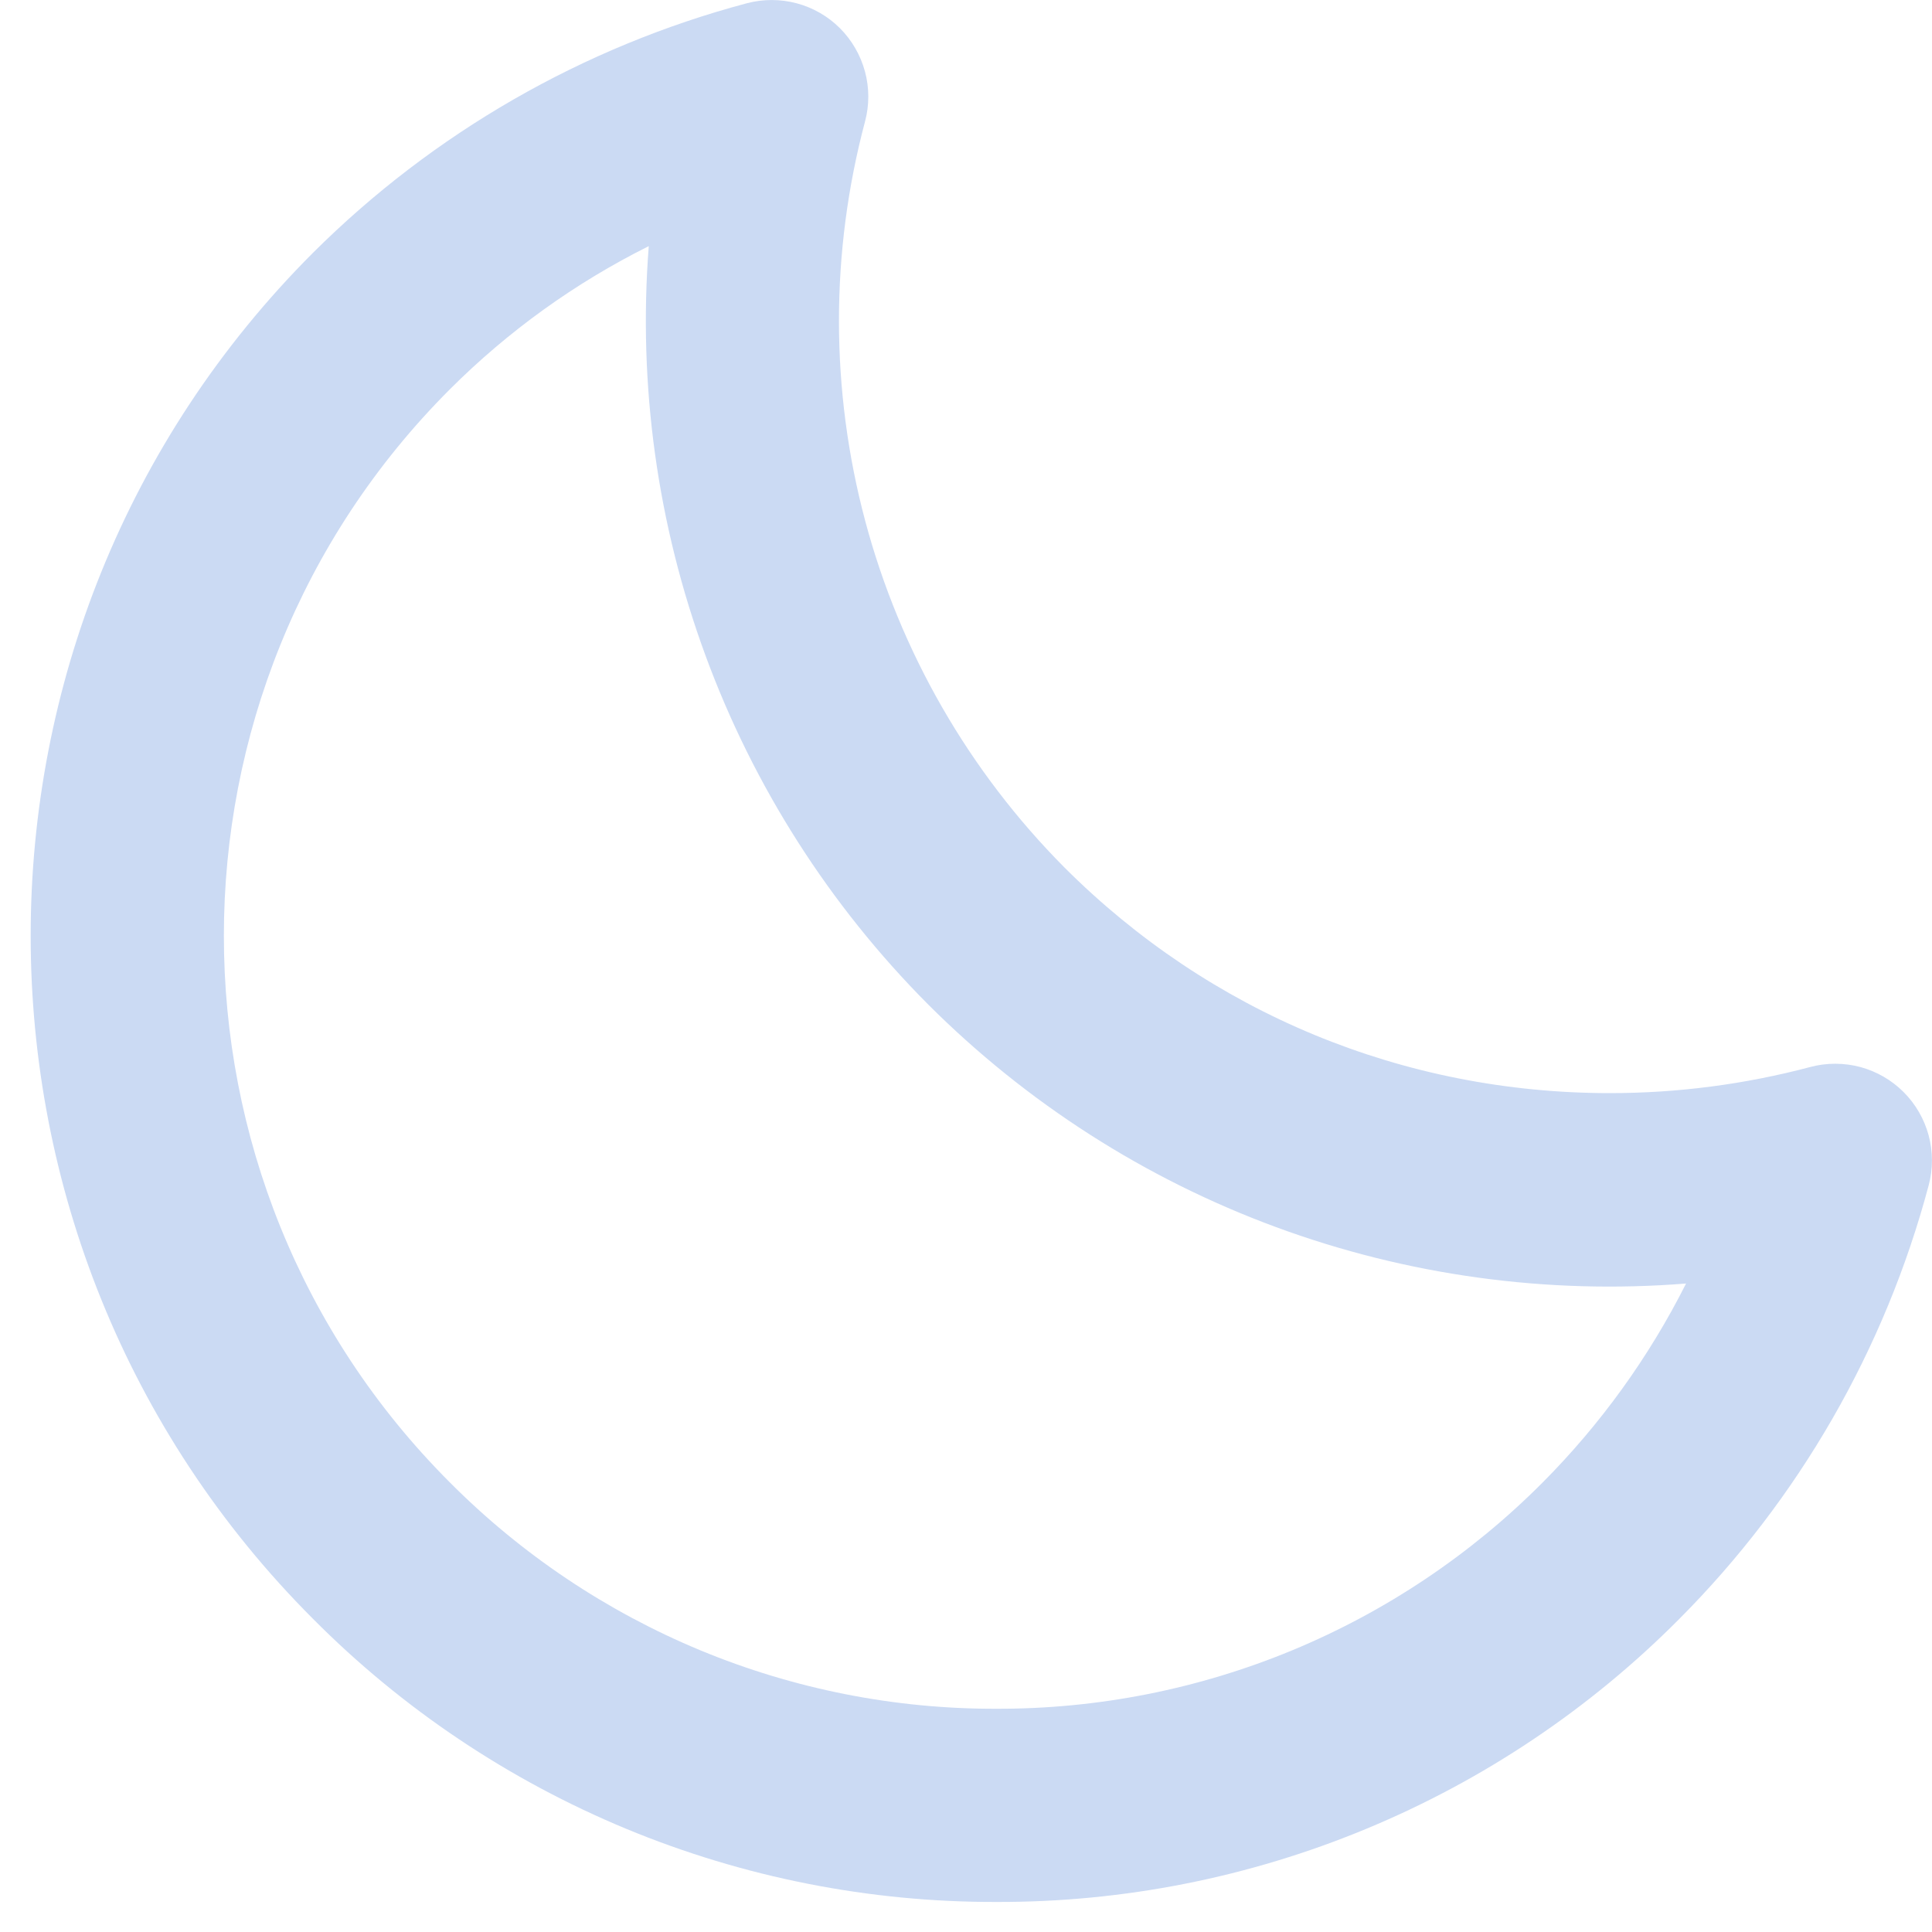
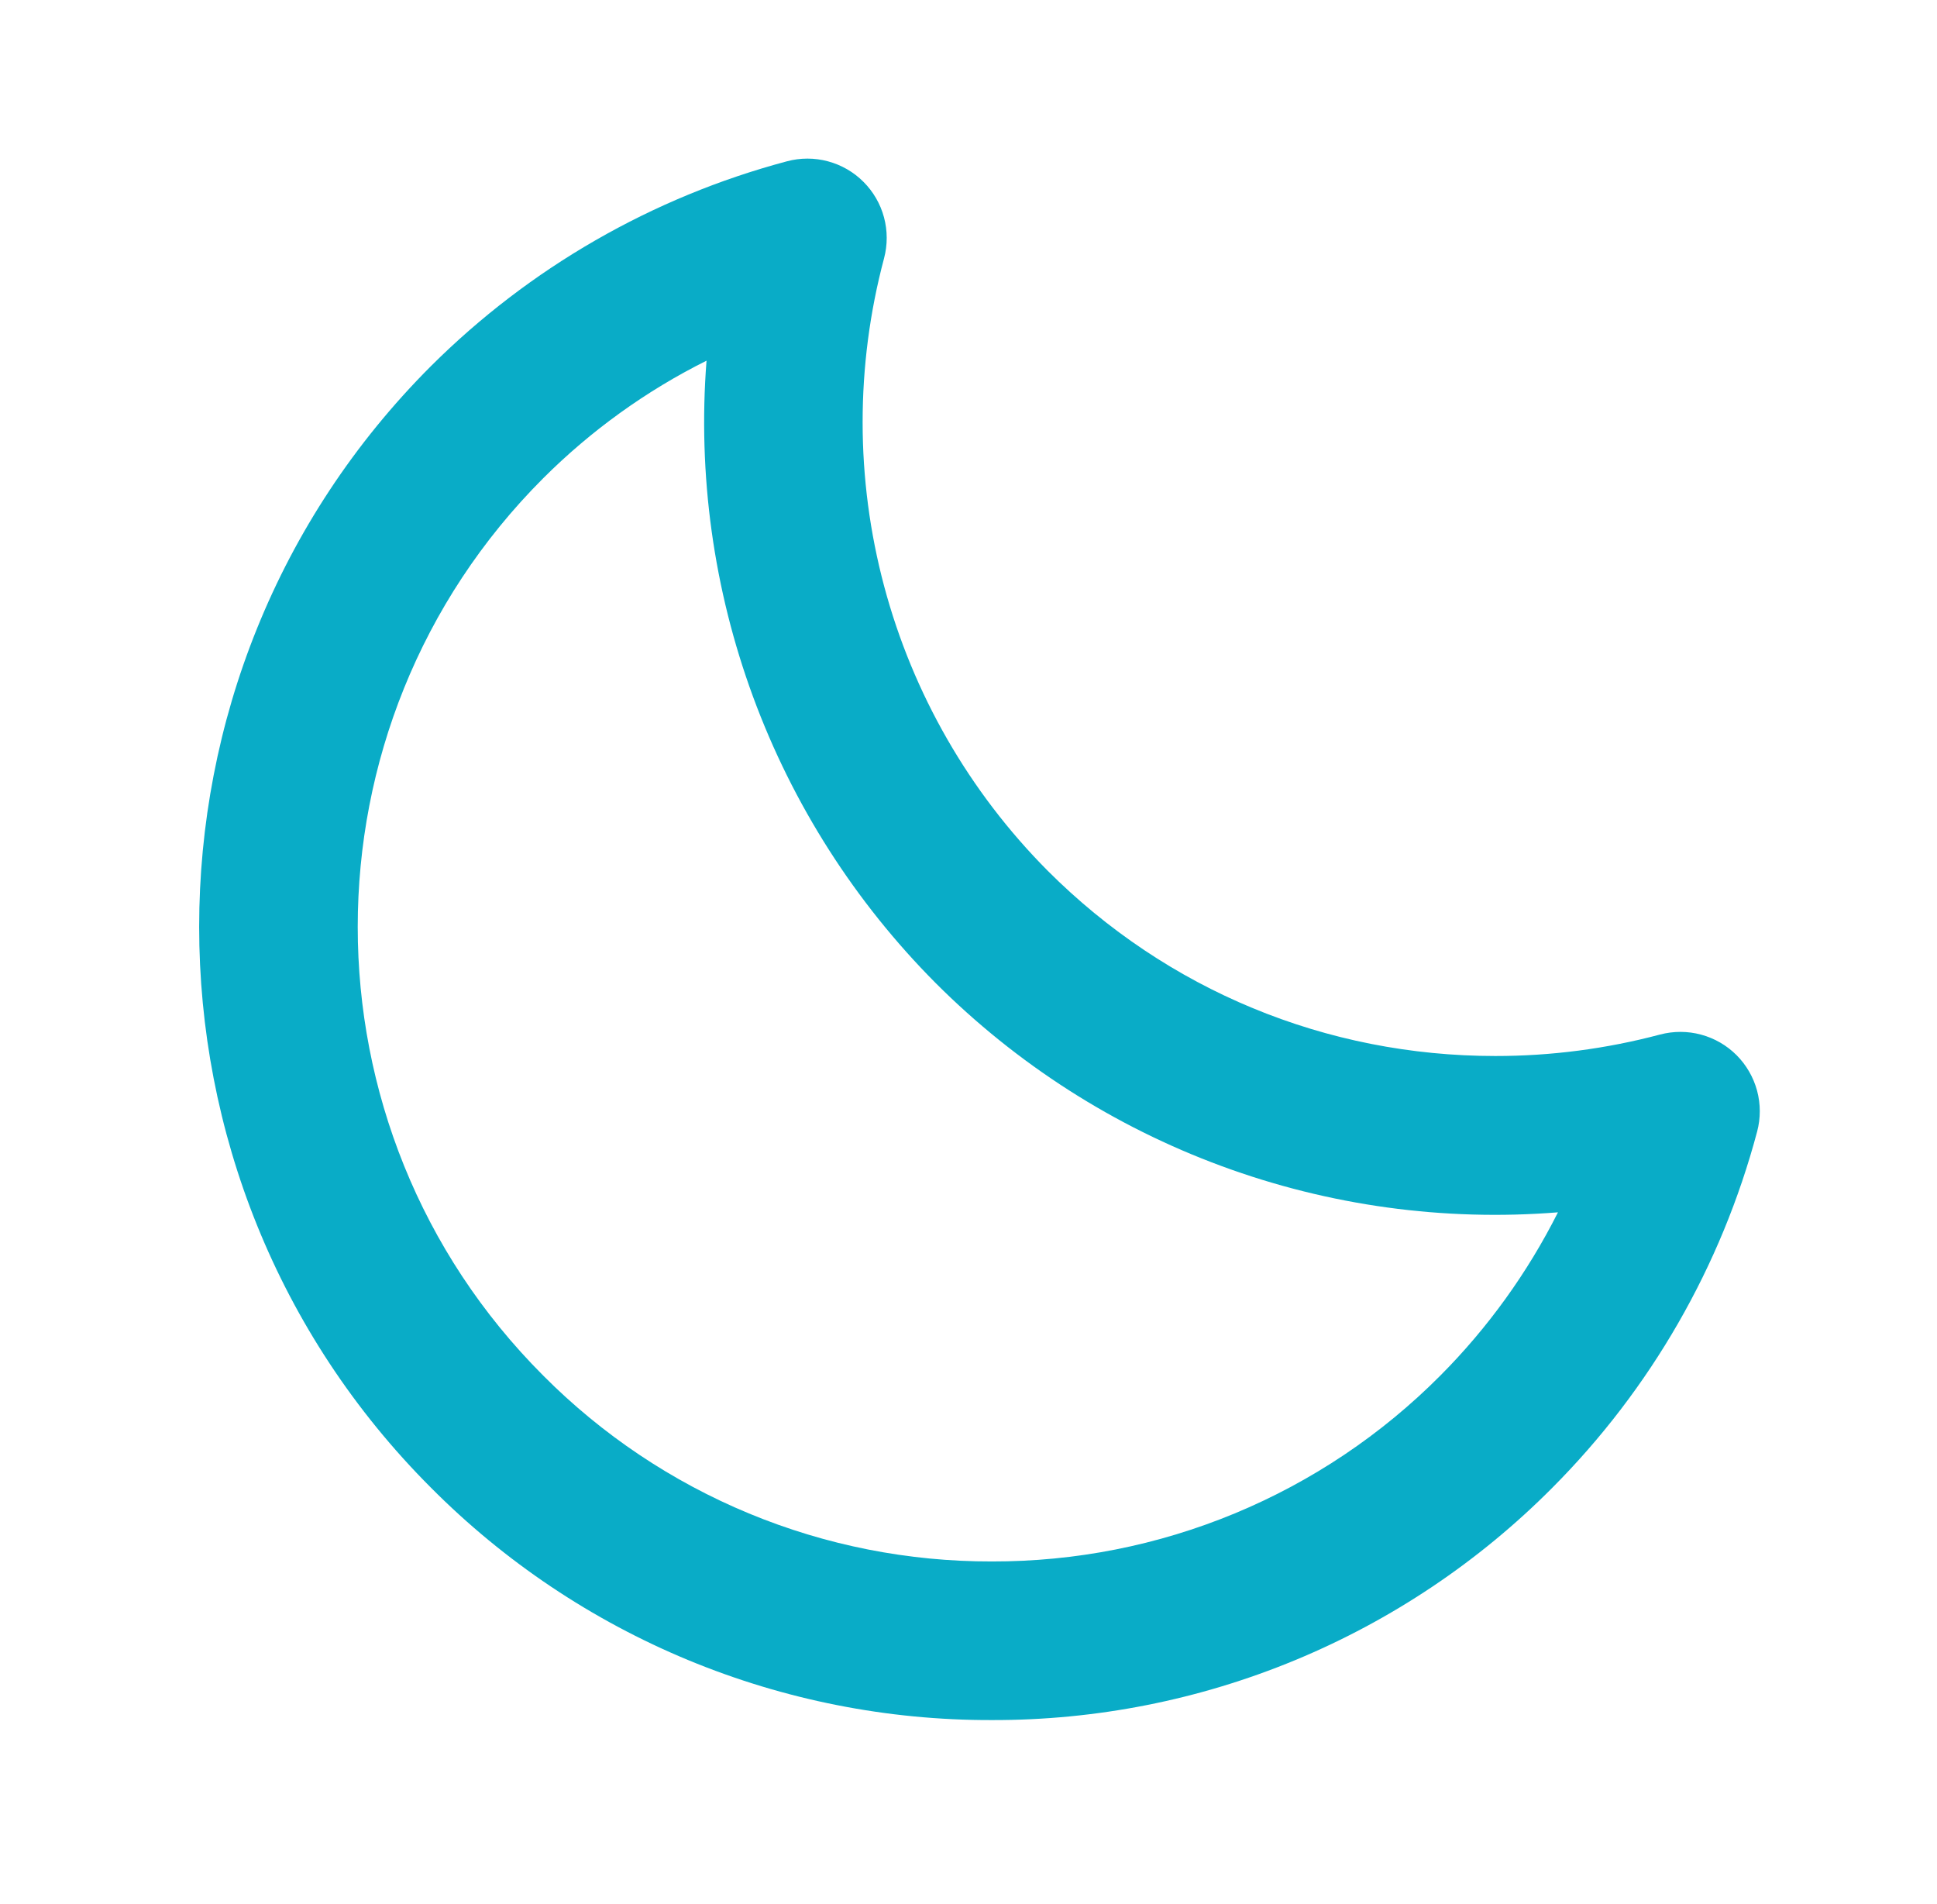
- <svg xmlns="http://www.w3.org/2000/svg" width="20" height="20" viewBox="0 0 20 20" fill="none">
-   <path d="M18.742 11.045C18.064 11.225 17.366 11.316 16.665 11.316C14.53 11.316 12.525 10.486 11.019 8.98C10.03 7.985 9.319 6.749 8.957 5.394C8.595 4.039 8.594 2.612 8.955 1.257C9 1.088 9 0.909 8.954 0.74C8.908 0.571 8.819 0.416 8.695 0.292C8.571 0.168 8.416 0.079 8.247 0.034C8.078 -0.011 7.899 -0.011 7.73 0.034C6.033 0.486 4.485 1.377 3.241 2.616C-0.657 6.514 -0.657 12.859 3.241 16.759C4.167 17.691 5.27 18.429 6.483 18.932C7.697 19.435 8.999 19.692 10.313 19.689C11.627 19.693 12.928 19.436 14.141 18.933C15.355 18.43 16.457 17.692 17.383 16.76C18.623 15.516 19.514 13.967 19.966 12.269C20.011 12.1 20.01 11.921 19.965 11.752C19.919 11.583 19.83 11.429 19.706 11.305C19.582 11.181 19.428 11.092 19.259 11.046C19.09 11.001 18.911 11 18.742 11.045ZM15.97 15.346C15.229 16.091 14.347 16.682 13.377 17.084C12.406 17.486 11.365 17.692 10.314 17.689C9.263 17.692 8.221 17.486 7.25 17.084C6.279 16.681 5.397 16.09 4.656 15.345C1.538 12.226 1.538 7.15 4.656 4.031C5.258 3.429 5.954 2.928 6.716 2.548C6.604 3.987 6.805 5.433 7.304 6.788C7.802 8.142 8.588 9.373 9.606 10.396C10.627 11.417 11.857 12.205 13.212 12.704C14.567 13.203 16.014 13.402 17.454 13.287C17.071 14.048 16.57 14.743 15.97 15.346Z" fill="#CBDAF3" />
+ <svg xmlns="http://www.w3.org/2000/svg" width="57" height="56" viewBox="0 0 57 56" fill="none">
+   <path d="M48.851 30.438C47.27 30.858 45.641 31.071 44.005 31.07C39.023 31.07 34.345 29.134 30.831 25.62C28.523 23.299 26.864 20.414 26.019 17.252C25.174 14.09 25.173 10.762 26.015 7.6C26.12 7.204 26.119 6.788 26.013 6.393C25.907 5.998 25.698 5.638 25.408 5.349C25.119 5.059 24.758 4.852 24.363 4.746C23.968 4.64 23.552 4.64 23.157 4.746C19.197 5.801 15.585 7.879 12.682 10.771C3.587 19.866 3.587 34.671 12.682 43.771C14.844 45.945 17.416 47.668 20.248 48.842C23.081 50.015 26.118 50.616 29.183 50.608C32.249 50.616 35.285 50.017 38.117 48.843C40.948 47.67 43.519 45.947 45.68 43.773C48.574 40.87 50.653 37.256 51.707 33.294C51.812 32.899 51.811 32.483 51.705 32.088C51.598 31.694 51.39 31.334 51.101 31.044C50.812 30.755 50.452 30.547 50.057 30.441C49.662 30.334 49.246 30.334 48.851 30.438ZM42.383 40.474C40.654 42.212 38.597 43.591 36.332 44.529C34.067 45.468 31.638 45.947 29.186 45.941C26.733 45.947 24.303 45.467 22.037 44.528C19.771 43.589 17.714 42.211 15.984 40.471C8.708 33.194 8.708 21.35 15.984 14.072C17.39 12.668 19.013 11.499 20.791 10.612C20.53 13.97 20.998 17.344 22.162 20.505C23.326 23.665 25.158 26.537 27.534 28.924C29.916 31.307 32.787 33.145 35.949 34.309C39.11 35.474 42.487 35.938 45.846 35.669C44.953 37.444 43.785 39.066 42.383 40.474Z" fill="#09ACC7" />
</svg>
